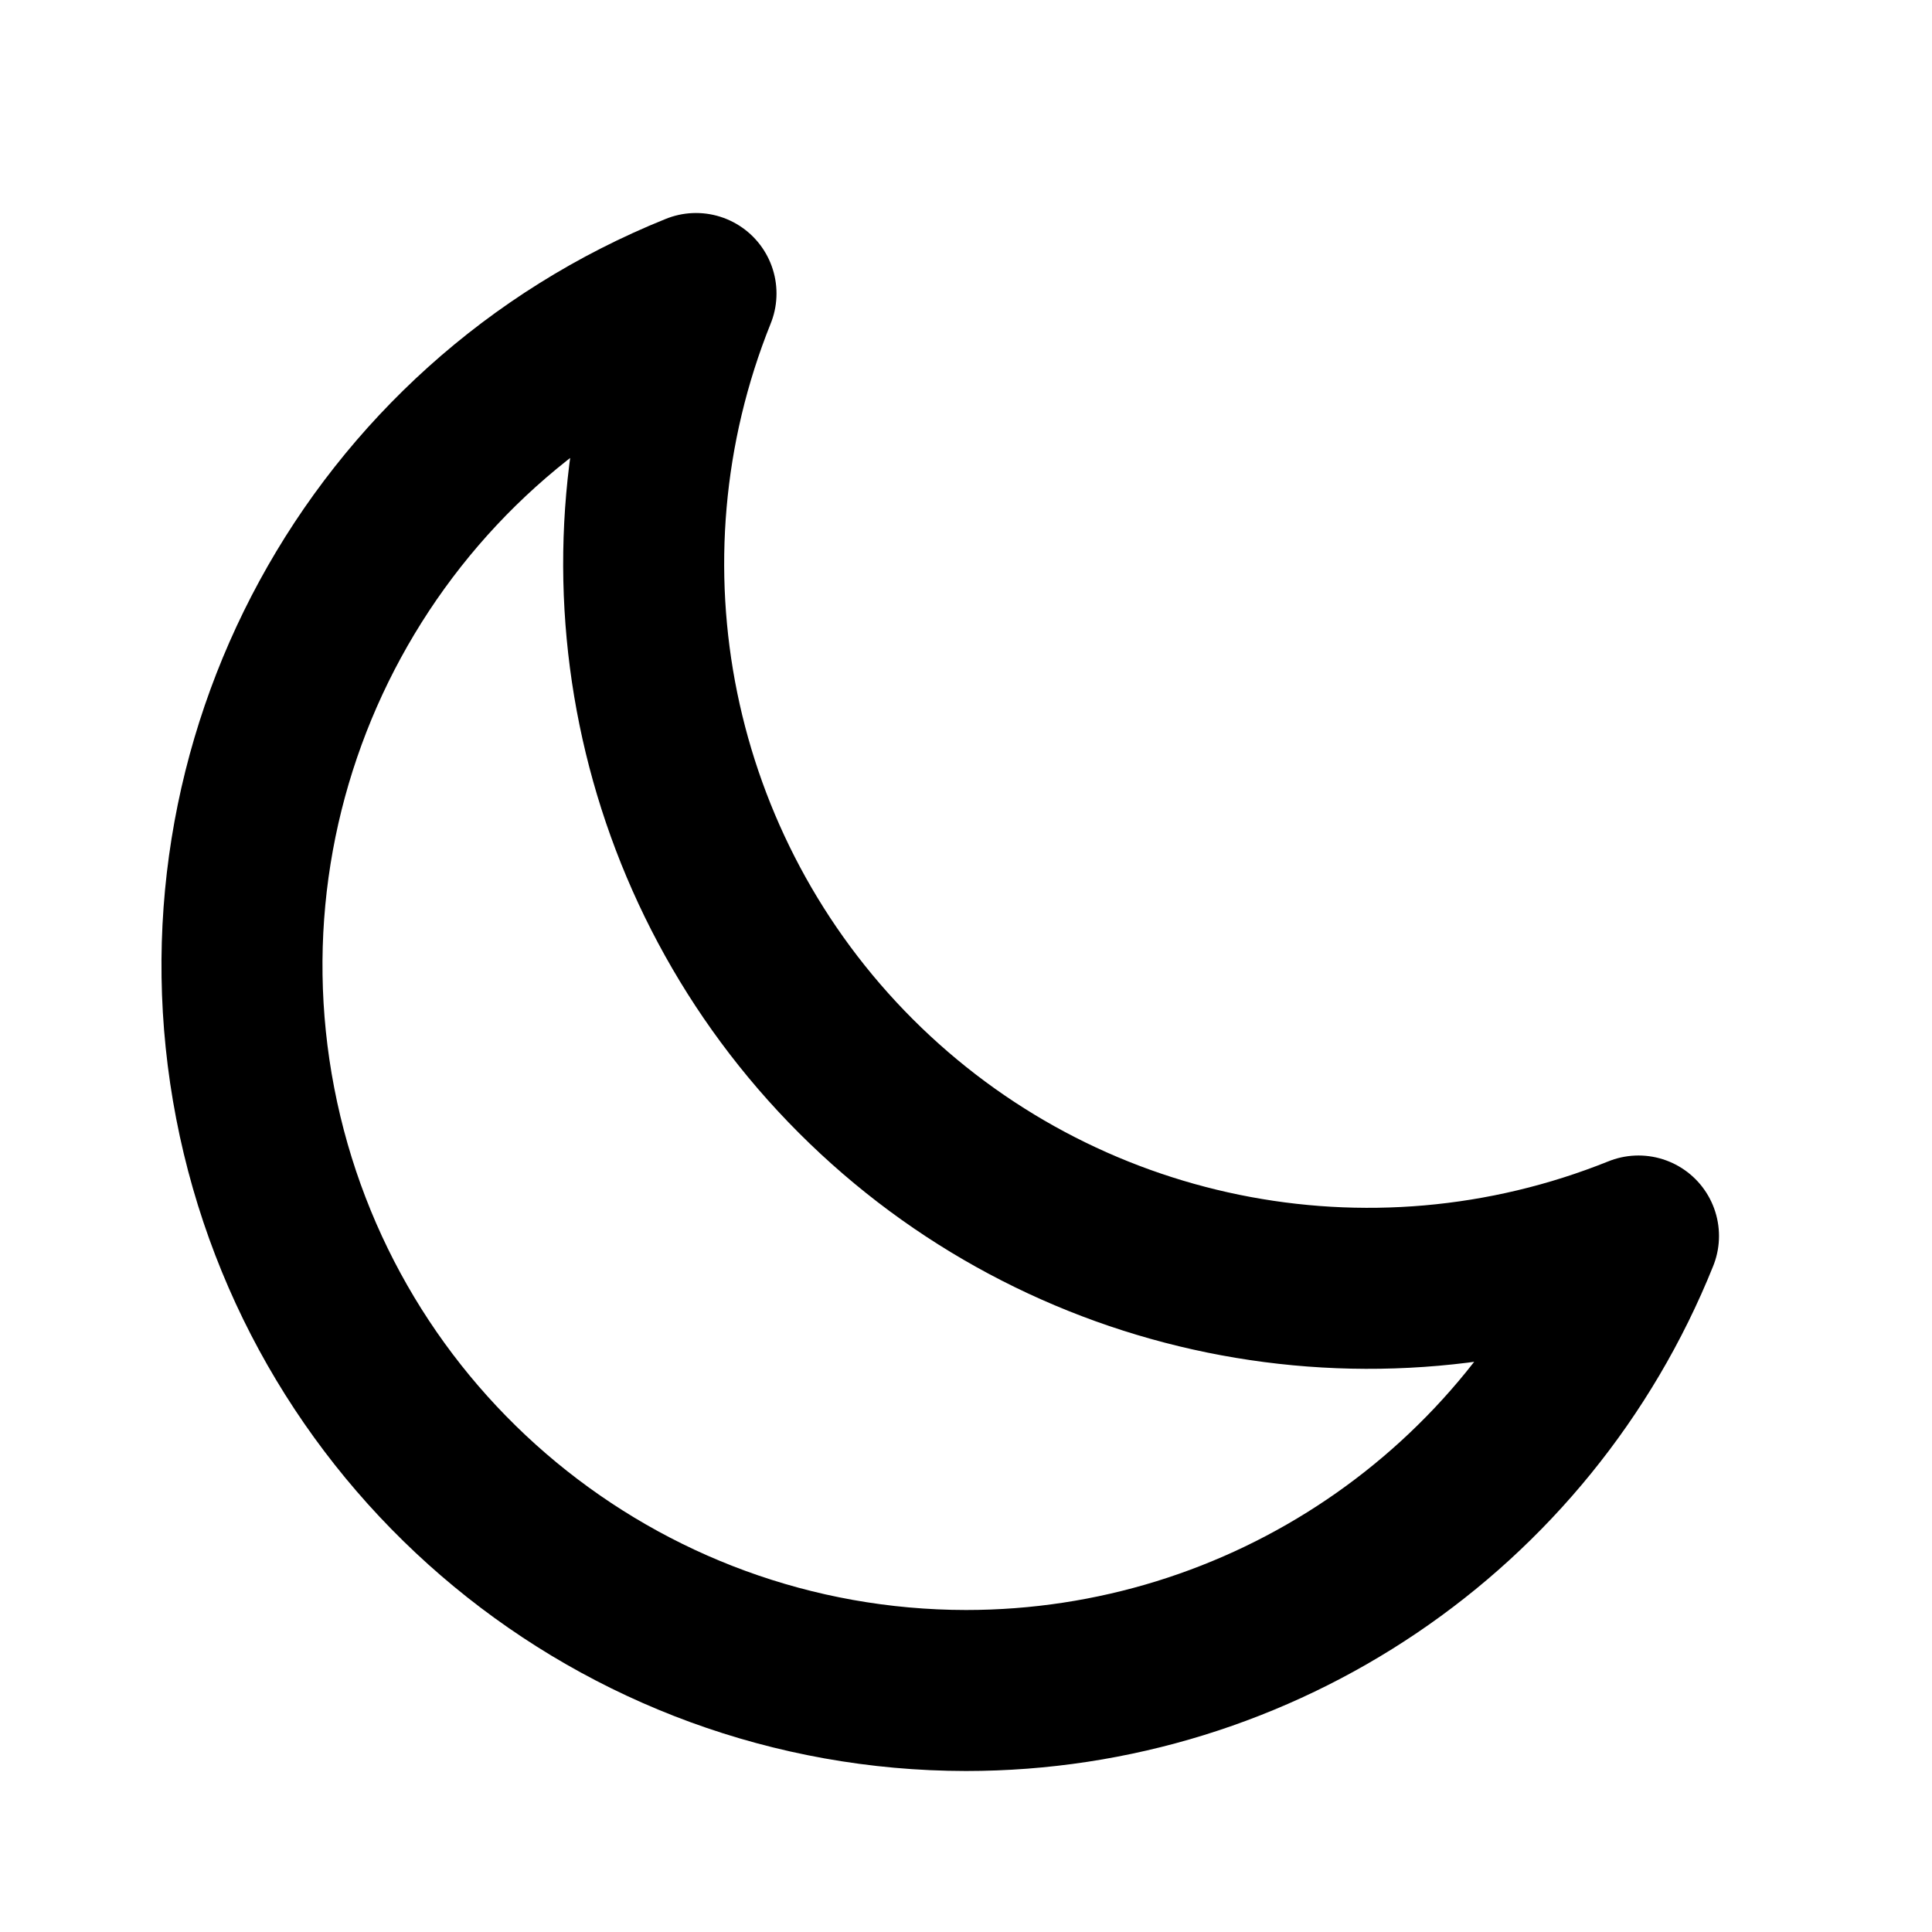
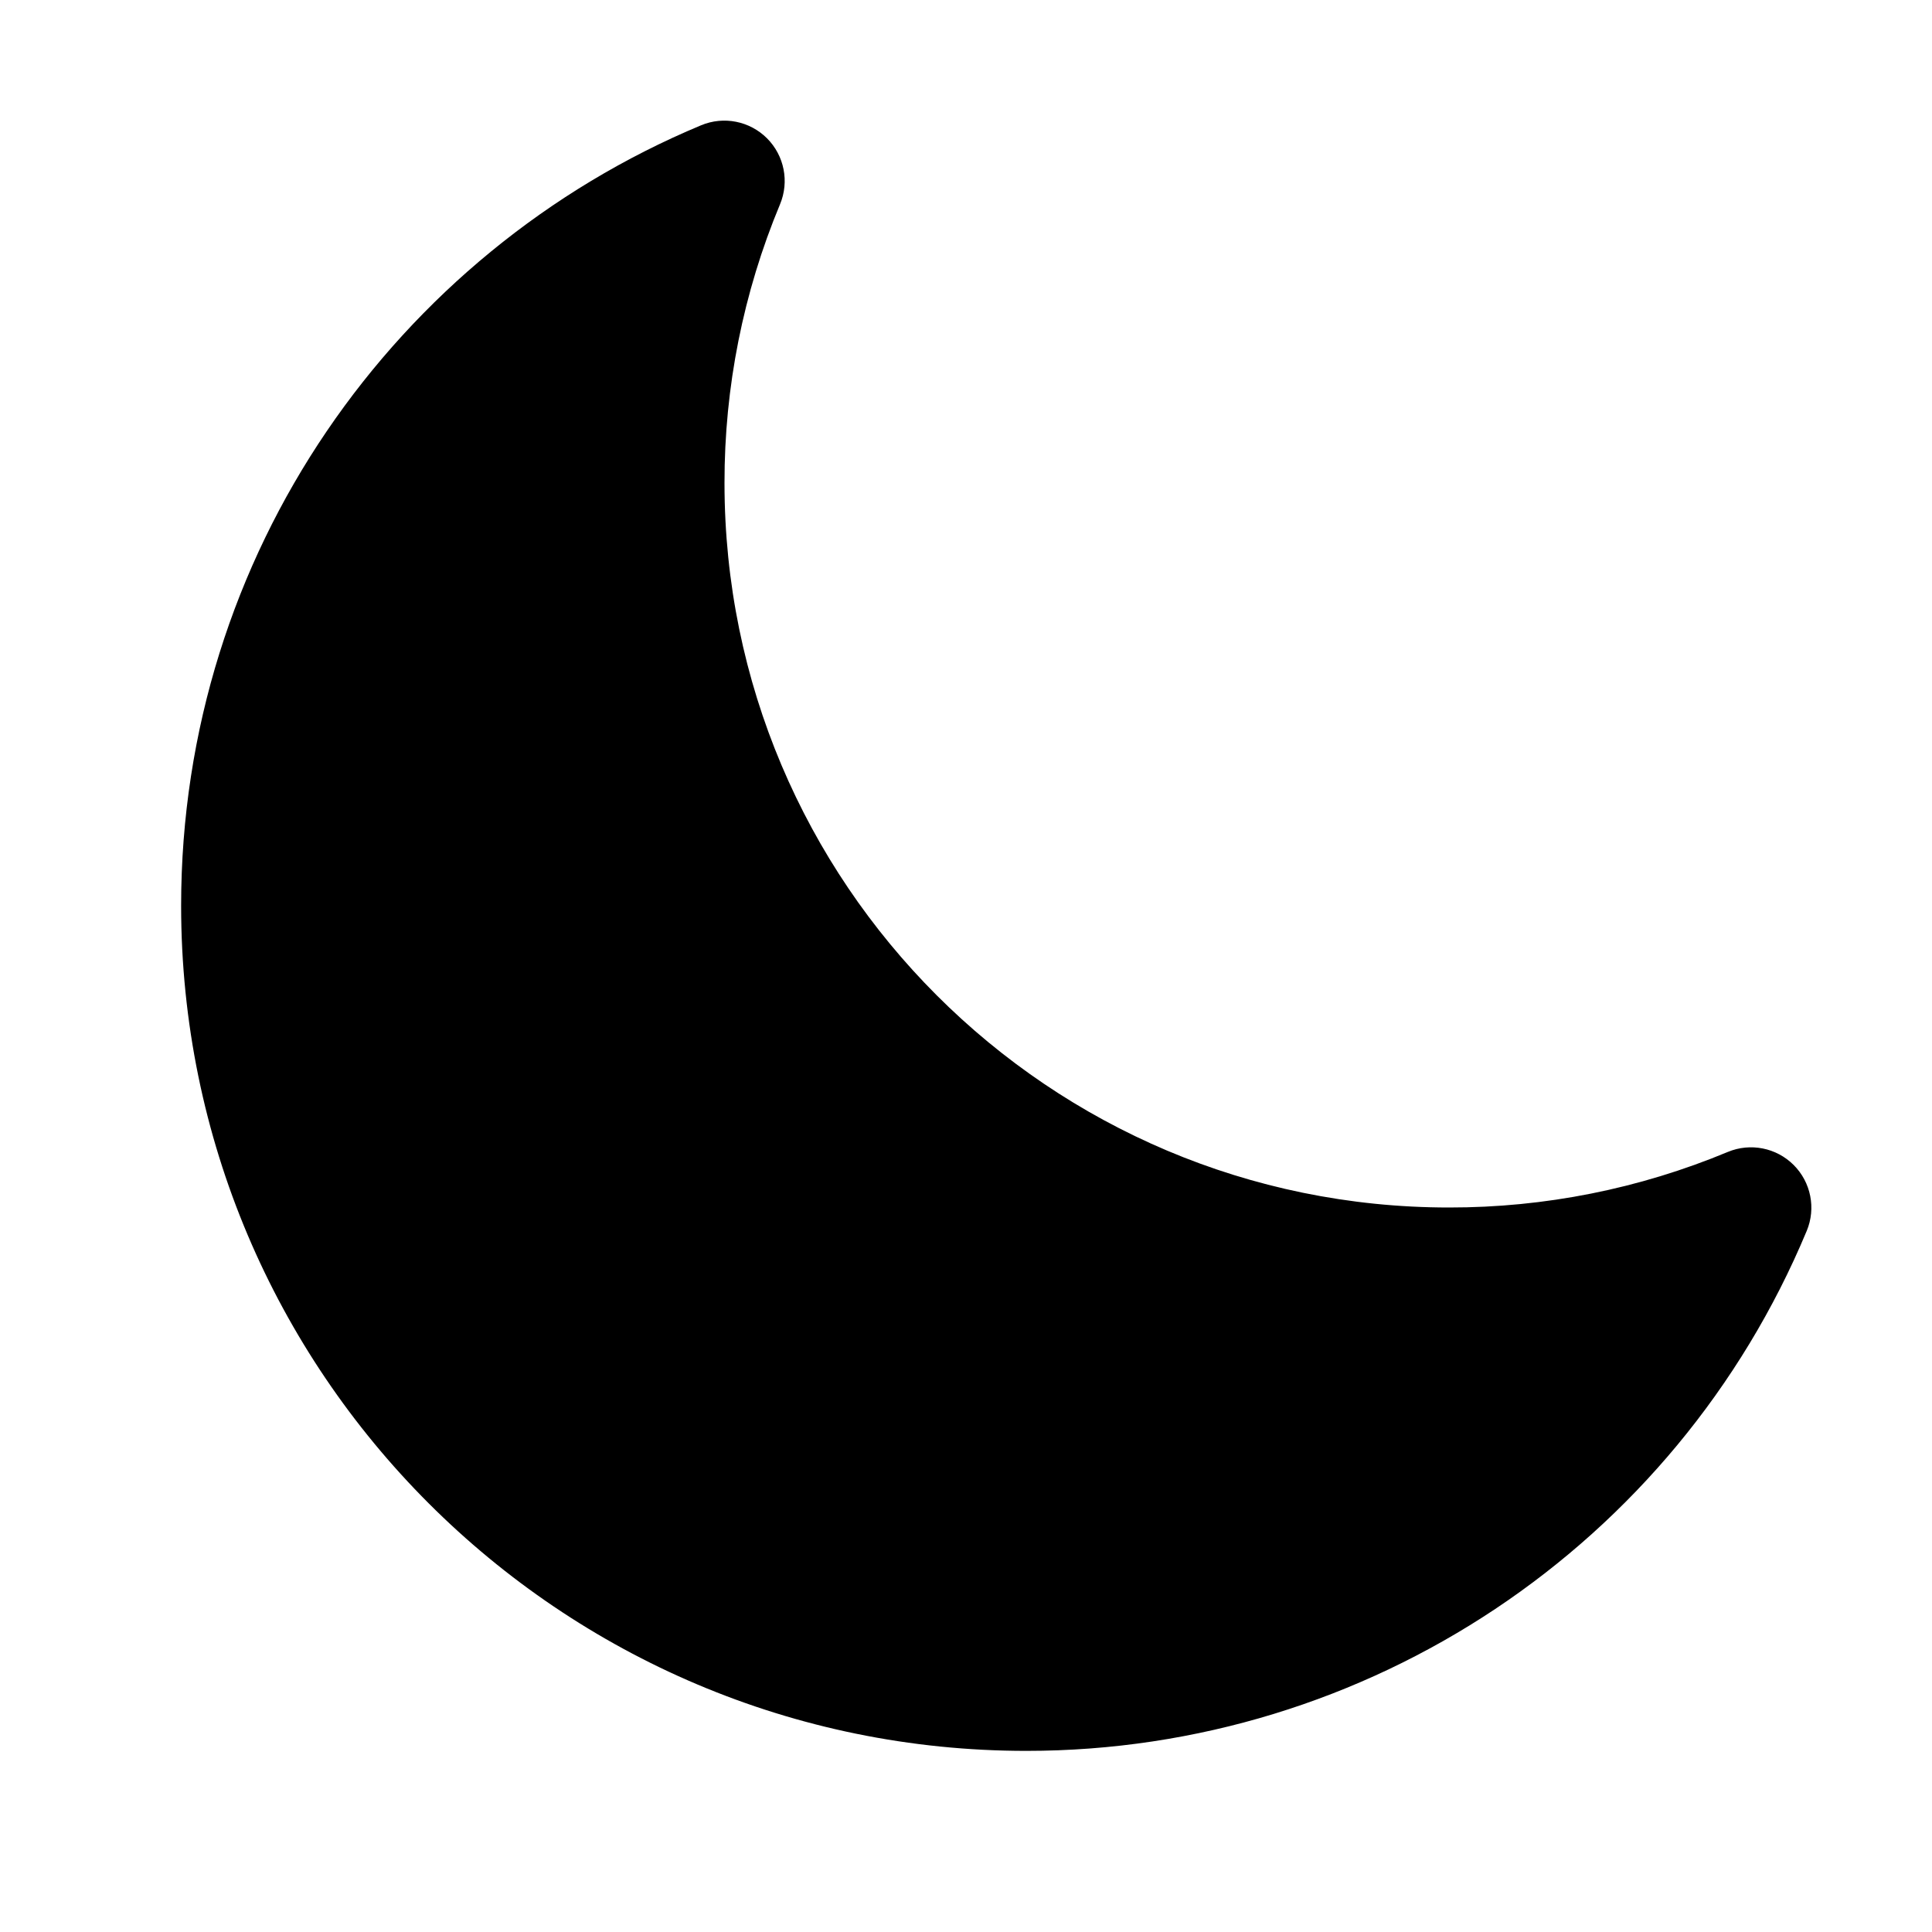
- <svg xmlns="http://www.w3.org/2000/svg" fill="none" viewBox="0 0 24 24" stroke="currentColor" stroke-width="2">
-   <path stroke-linecap="round" stroke-linejoin="round" d="M20.354 15.354A9 9 0 018.646 3.646 9.003 9.003 0 0012 21a9.003 9.003 0 008.354-5.646z" />
+ <svg xmlns="http://www.w3.org/2000/svg" viewBox="0 0 24 24" fill="currentColor">
+   <path fill-rule="evenodd" d="M9.528 1.718a.75.75 0 0 1 .162.819A8.97 8.97 0 0 0 9 6a9 9 0 0 0 9 9 8.97 8.97 0 0 0 3.463-.69.75.75 0 0 1 .981.98 10.503 10.503 0 0 1-9.694 6.46c-5.799 0-10.5-4.7-10.5-10.5 0-4.368 2.667-8.112 6.46-9.694a.75.75 0 0 1 .818.162Z" clip-rule="evenodd" />
</svg>
